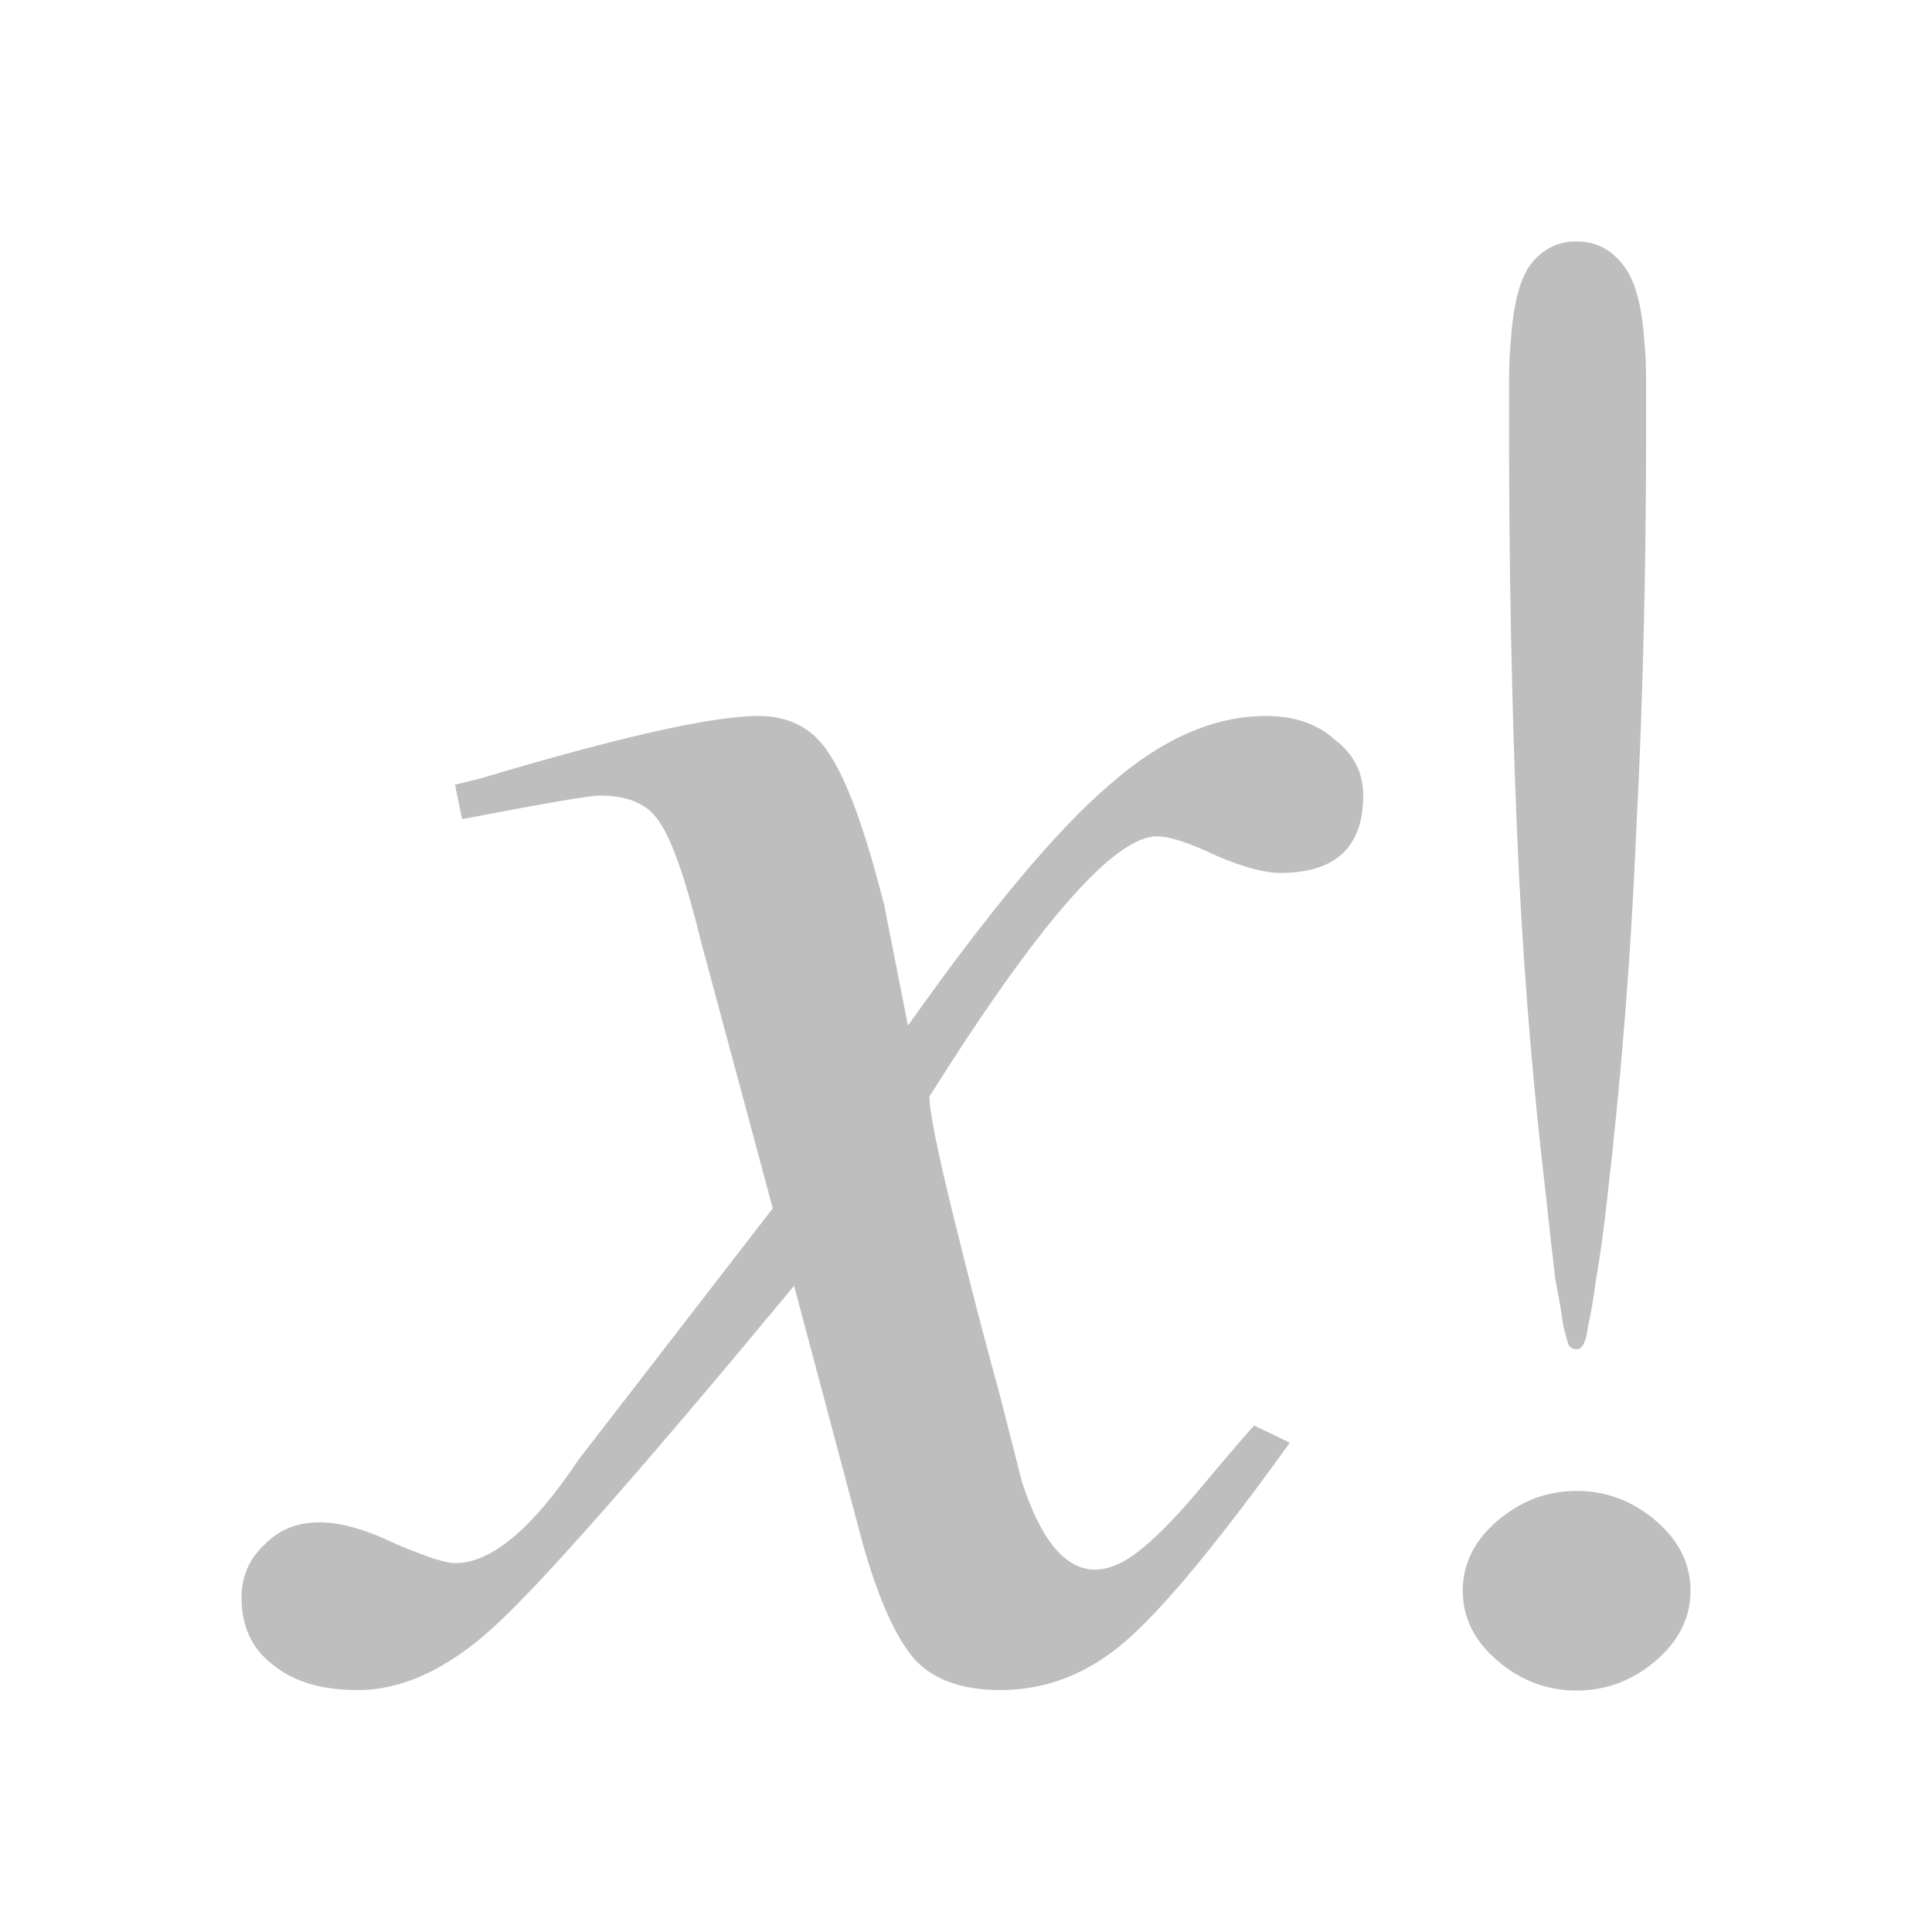
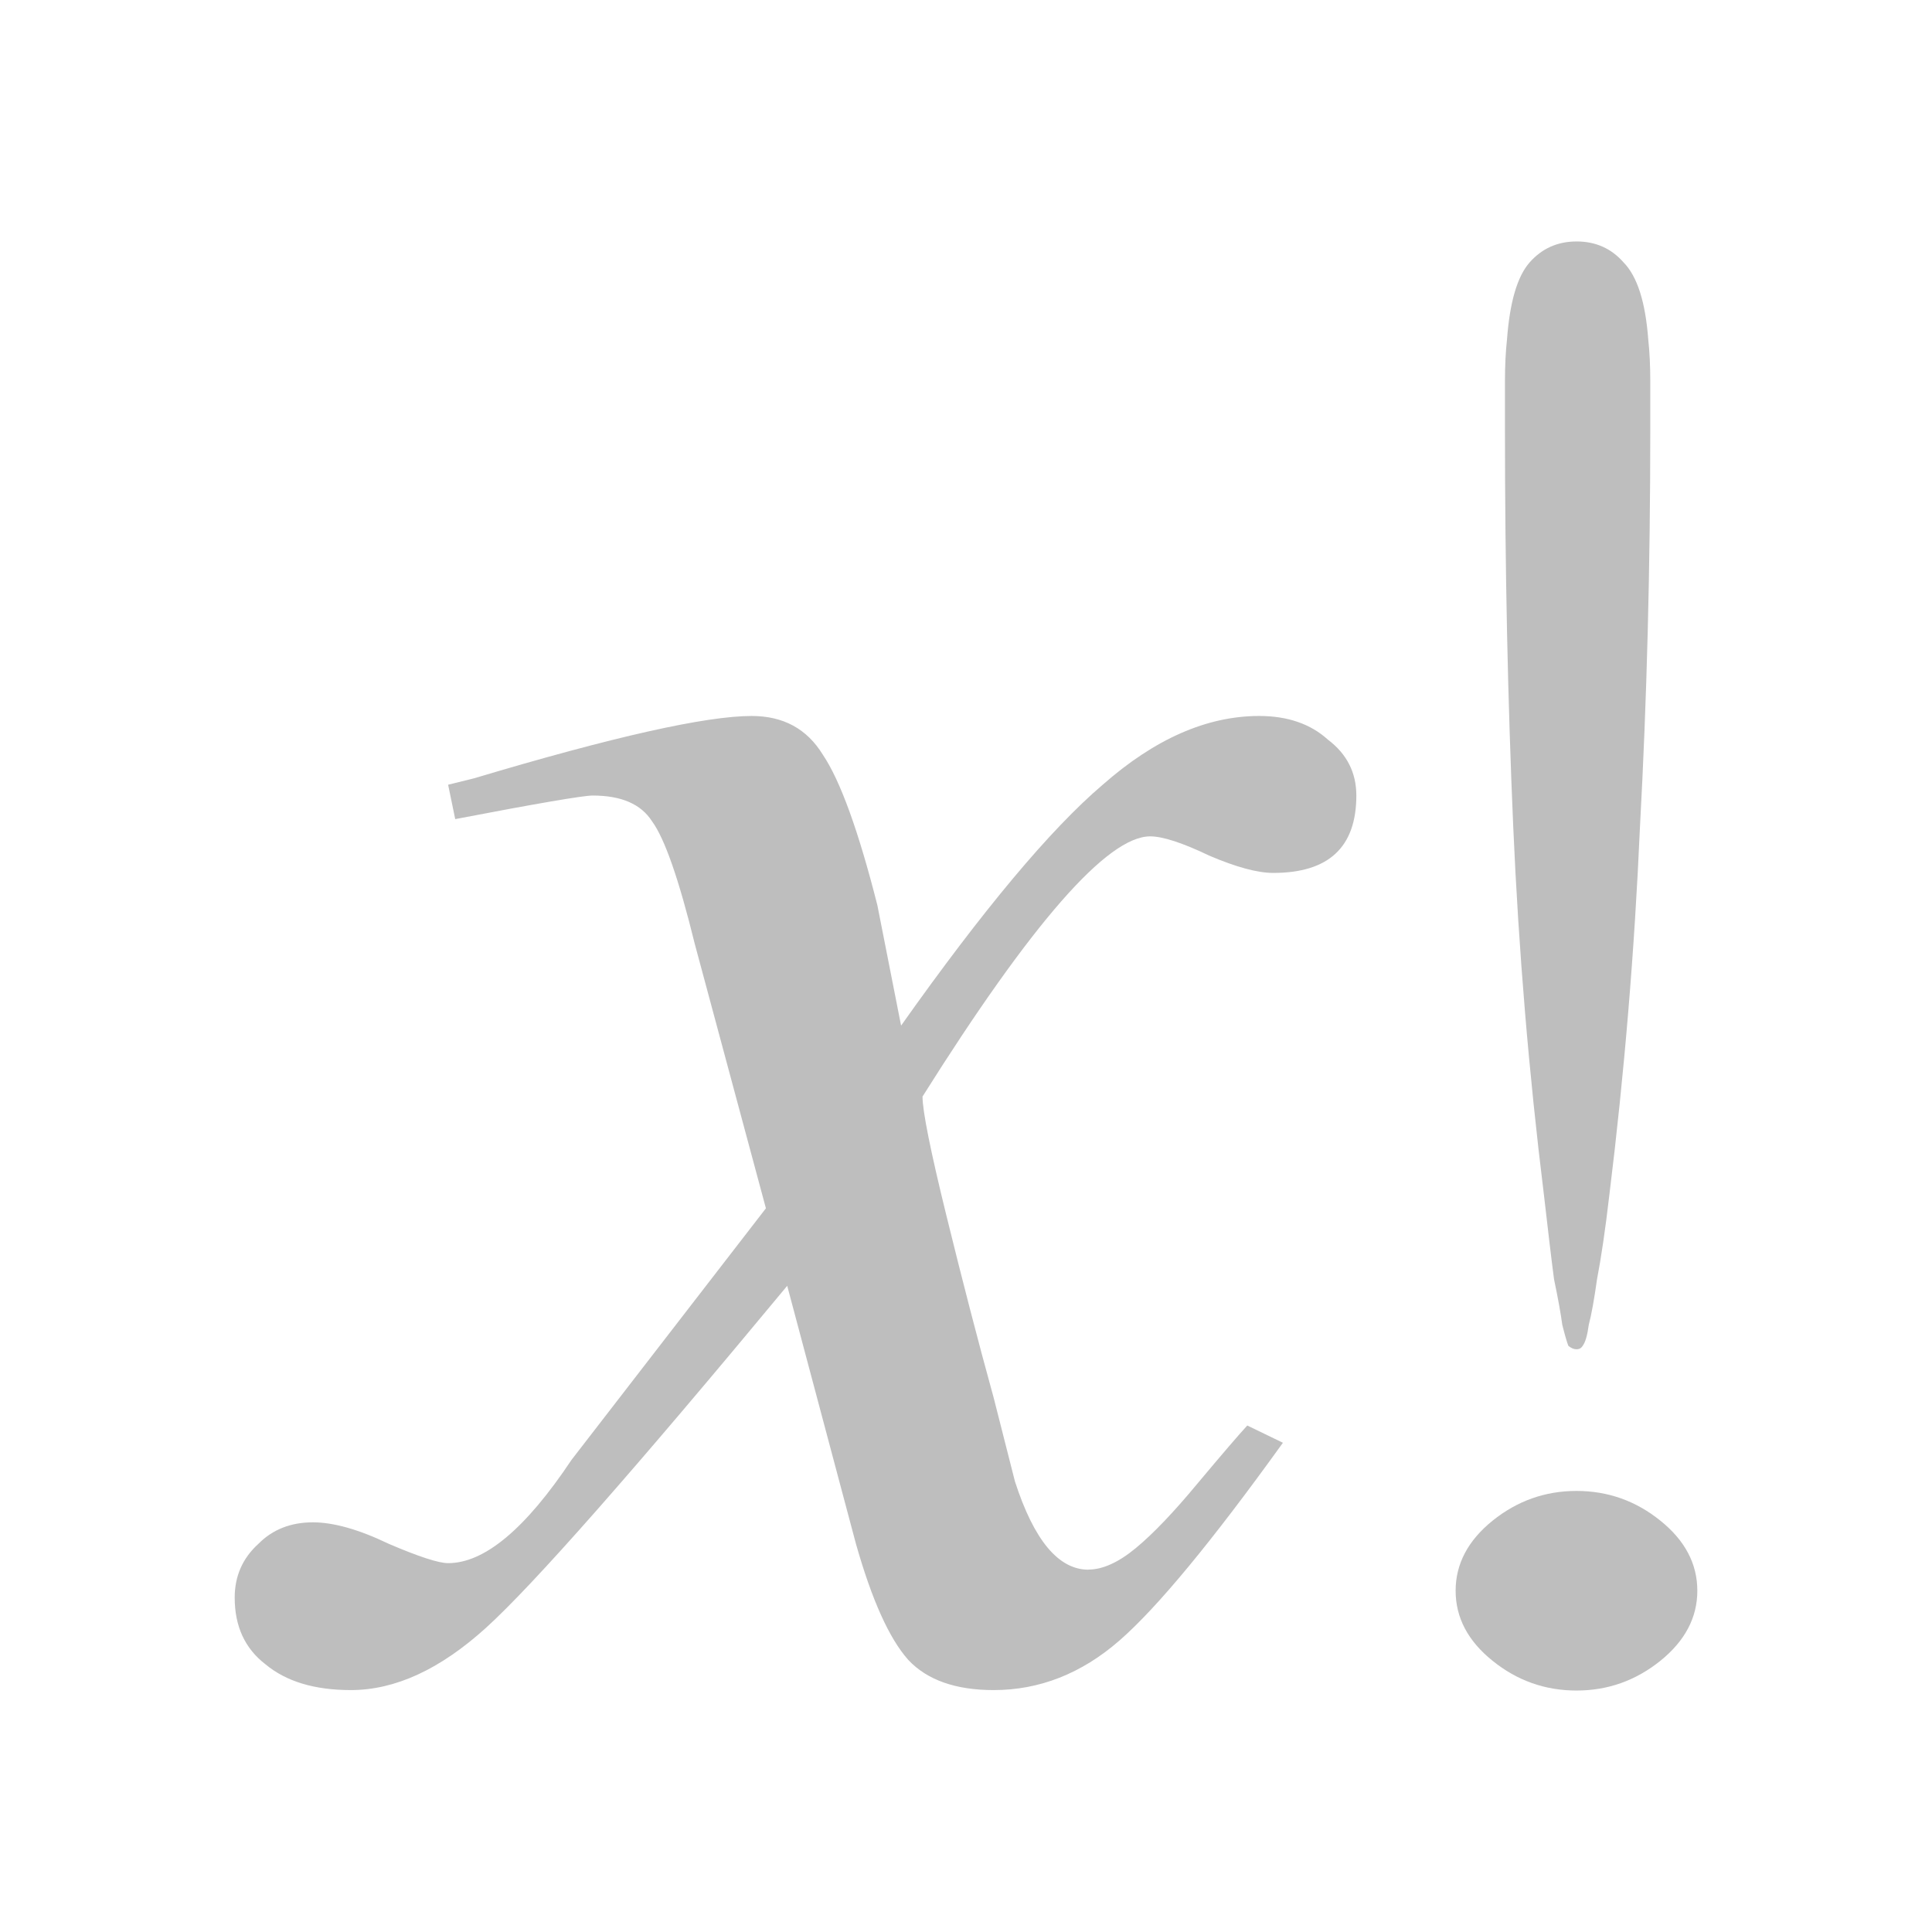
<svg xmlns="http://www.w3.org/2000/svg" id="svg7384" height="16" width="16" version="1.1">
  <defs id="defs10" />
  <g transform="scale(1.05019,0.9522087)" style="font-size:18.703px;font-style:normal;font-variant:normal;font-weight:500;font-stretch:normal;line-height:125%;letter-spacing:0px;word-spacing:0px;fill:#bebebe;fill-opacity:1;stroke:none;font-family:Tlwg Typo;-inkscape-font-specification:Tlwg Typo Medium" id="text3001">
-     <path d="m 8.637,13.651 c 0.112,10e-7 0.237,-0.062 0.374,-0.187 0.137,-0.125 0.299,-0.312 0.486,-0.561 0.199,-0.262 0.33,-0.43 0.393,-0.505 l 0.281,0.15 c -0.561,0.86 -0.991,1.434 -1.29,1.721 -0.299,0.287 -0.63,0.43 -0.991,0.43 -0.299,0 -0.524,-0.087 -0.673,-0.262 C 7.066,14.25 6.929,13.913 6.804,13.427 L 6.262,11.183 c -1.209,1.608 -2.001,2.6 -2.375,2.974 -0.362,0.362 -0.717,0.542 -1.066,0.542 -0.287,0 -0.511,-0.075 -0.673,-0.224 -0.162,-0.137 -0.243,-0.33 -0.243,-0.58 5e-7,-0.187 0.062,-0.343 0.187,-0.468 0.112,-0.125 0.256,-0.187 0.43,-0.187 0.162,1e-6 0.362,0.062 0.598,0.187 0.237,0.112 0.393,0.168 0.468,0.168 0.287,1e-6 0.611,-0.299 0.973,-0.898 L 6.094,10.509 5.533,8.209 C 5.408,7.648 5.296,7.293 5.196,7.143 5.109,6.993 4.953,6.919 4.728,6.919 4.654,6.919 4.292,6.987 3.644,7.124 L 3.588,6.825 3.793,6.769 C 4.891,6.407 5.62,6.227 5.982,6.227 c 0.249,8.2e-6 0.436,0.112 0.561,0.337 0.137,0.224 0.281,0.661 0.43,1.309 L 7.16,8.92 C 7.808,7.91 8.338,7.212 8.75,6.825 9.161,6.426 9.572,6.227 9.984,6.227 c 0.224,8.2e-6 0.405,0.069 0.542,0.206 0.15,0.125 0.224,0.287 0.224,0.486 -9e-6,0.449 -0.218,0.673 -0.655,0.673 C 9.971,7.592 9.803,7.542 9.591,7.442 9.379,7.33 9.223,7.274 9.124,7.274 c -0.337,7.2e-6 -0.935,0.754 -1.795,2.263 -5e-6,0.125 0.062,0.468 0.187,1.029 0.125,0.561 0.249,1.091 0.374,1.59 l 0.168,0.729 c 0.15,0.511 0.343,0.767 0.58,0.767" style="font-style:italic;font-weight:normal;font-family:Norasi;-inkscape-font-specification:Norasi Italic" id="path3422" />
-     <path d="m 13.331,13.835 c -2e-6,0.233 -0.091,0.436 -0.274,0.609 -0.183,0.172 -0.391,0.259 -0.624,0.259 -0.233,0 -0.441,-0.086 -0.624,-0.259 -0.183,-0.172 -0.274,-0.375 -0.274,-0.609 -1e-6,-0.233 0.091,-0.436 0.274,-0.609 0.183,-0.172 0.391,-0.259 0.624,-0.259 0.233,2e-6 0.441,0.086 0.624,0.259 0.183,0.172 0.274,0.375 0.274,0.609 M 12.433,2.1 c 0.142,1.24e-5 0.259,0.061 0.35,0.183 0.101,0.122 0.162,0.345 0.183,0.67 0.01,0.112 0.015,0.233 0.015,0.365 -2e-6,0.132 -2e-6,0.269 0,0.411 -2e-6,1.207 -0.025,2.359 -0.076,3.455 -0.041,1.086 -0.117,2.156 -0.228,3.211 -0.03,0.304 -0.061,0.548 -0.091,0.731 -0.02,0.172 -0.041,0.304 -0.061,0.396 -0.01,0.091 -0.025,0.152 -0.046,0.183 -0.01,0.02 -0.025,0.03 -0.046,0.03 -0.02,3e-6 -0.041,-0.01 -0.061,-0.03 -0.01,-0.03 -0.025,-0.091 -0.046,-0.183 -0.01,-0.091 -0.03,-0.223 -0.061,-0.396 -0.02,-0.183 -0.046,-0.431 -0.076,-0.746 -0.112,-1.045 -0.188,-2.111 -0.228,-3.196 -0.041,-1.096 -0.061,-2.247 -0.061,-3.455 -1e-6,-0.142 -1e-6,-0.279 0,-0.411 -1e-6,-0.132 0.005,-0.254 0.015,-0.365 0.02,-0.325 0.076,-0.548 0.167,-0.67 0.091,-0.122 0.208,-0.183 0.35,-0.183" style="font-size:15.585px;font-weight:normal;font-family:Padauk;-inkscape-font-specification:Padauk" id="path3424" />
+     <g id="g2985" transform="translate(-0.05422014,-7.386398e-8)">
+       <path id="path3422" style="font-style:italic;font-weight:normal;font-family:Norasi;-inkscape-font-specification:Norasi Italic" d="m 8.637,13.651 c 0.112,10e-7 0.237,-0.062 0.374,-0.187 0.137,-0.125 0.299,-0.312 0.486,-0.561 0.199,-0.262 0.33,-0.43 0.393,-0.505 l 0.281,0.15 c -0.561,0.86 -0.991,1.434 -1.29,1.721 -0.299,0.287 -0.63,0.43 -0.991,0.43 -0.299,0 -0.524,-0.087 -0.673,-0.262 C 7.066,14.25 6.929,13.913 6.804,13.427 L 6.262,11.183 c -1.209,1.608 -2.001,2.6 -2.375,2.974 -0.362,0.362 -0.717,0.542 -1.066,0.542 -0.287,0 -0.511,-0.075 -0.673,-0.224 -0.162,-0.137 -0.243,-0.33 -0.243,-0.58 5e-7,-0.187 0.062,-0.343 0.187,-0.468 0.112,-0.125 0.256,-0.187 0.43,-0.187 0.162,1e-6 0.362,0.062 0.598,0.187 0.237,0.112 0.393,0.168 0.468,0.168 0.287,1e-6 0.611,-0.299 0.973,-0.898 L 6.094,10.509 5.533,8.209 C 5.408,7.648 5.296,7.293 5.196,7.143 5.109,6.993 4.953,6.919 4.728,6.919 4.654,6.919 4.292,6.987 3.644,7.124 L 3.588,6.825 3.793,6.769 C 4.891,6.407 5.62,6.227 5.982,6.227 c 0.249,8.2e-6 0.436,0.112 0.561,0.337 0.137,0.224 0.281,0.661 0.43,1.309 L 7.16,8.92 C 7.808,7.91 8.338,7.212 8.75,6.825 9.161,6.426 9.572,6.227 9.984,6.227 c 0.224,8.2e-6 0.405,0.069 0.542,0.206 0.15,0.125 0.224,0.287 0.224,0.486 -9e-6,0.449 -0.218,0.673 -0.655,0.673 C 9.971,7.592 9.803,7.542 9.591,7.442 9.379,7.33 9.223,7.274 9.124,7.274 c -0.337,7.2e-6 -0.935,0.754 -1.795,2.263 -5e-6,0.125 0.062,0.468 0.187,1.029 0.125,0.561 0.249,1.091 0.374,1.59 l 0.168,0.729 c 0.15,0.511 0.343,0.767 0.58,0.767" />
+       <path id="path3424" style="font-size:15.585px;font-weight:normal;font-family:Padauk;-inkscape-font-specification:Padauk" d="m 13.439,13.835 c -2e-6,0.233 -0.097,0.436 -0.291,0.609 -0.194,0.172 -0.414,0.259 -0.662,0.259 -0.247,0 -0.468,-0.086 -0.662,-0.259 -0.194,-0.172 -0.291,-0.375 -0.291,-0.609 -1e-6,-0.233 0.097,-0.436 0.291,-0.609 0.194,-0.172 0.414,-0.259 0.662,-0.259 0.247,2e-6 0.468,0.086 0.662,0.259 0.194,0.172 0.291,0.375 0.291,0.609 M 12.487,2.1 c 0.151,1.24e-5 0.274,0.061 0.371,0.183 0.108,0.122 0.172,0.345 0.194,0.67 0.011,0.112 0.016,0.233 0.016,0.365 -3e-6,0.132 -3e-6,0.269 0,0.411 -3e-6,1.207 -0.027,2.359 -0.081,3.455 -0.043,1.086 -0.124,2.156 -0.242,3.211 -0.032,0.304 -0.065,0.548 -0.097,0.731 -0.022,0.172 -0.043,0.304 -0.065,0.396 -0.011,0.091 -0.027,0.152 -0.048,0.183 -0.011,0.02 -0.027,0.03 -0.048,0.03 -0.022,3e-6 -0.043,-0.01 -0.065,-0.03 -0.011,-0.03 -0.027,-0.091 -0.048,-0.183 -0.011,-0.091 -0.032,-0.223 -0.065,-0.396 -0.022,-0.183 -0.048,-0.431 -0.081,-0.746 C 12.111,9.335 12.03,8.27 11.987,7.184 11.944,6.088 11.922,4.936 11.922,3.729 c -10e-7,-0.142 -10e-7,-0.279 0,-0.411 -10e-7,-0.132 0.005,-0.254 0.016,-0.365 0.022,-0.325 0.081,-0.548 0.178,-0.67 0.097,-0.122 0.221,-0.183 0.371,-0.183" />
+     </g>
  </g>
</svg>
